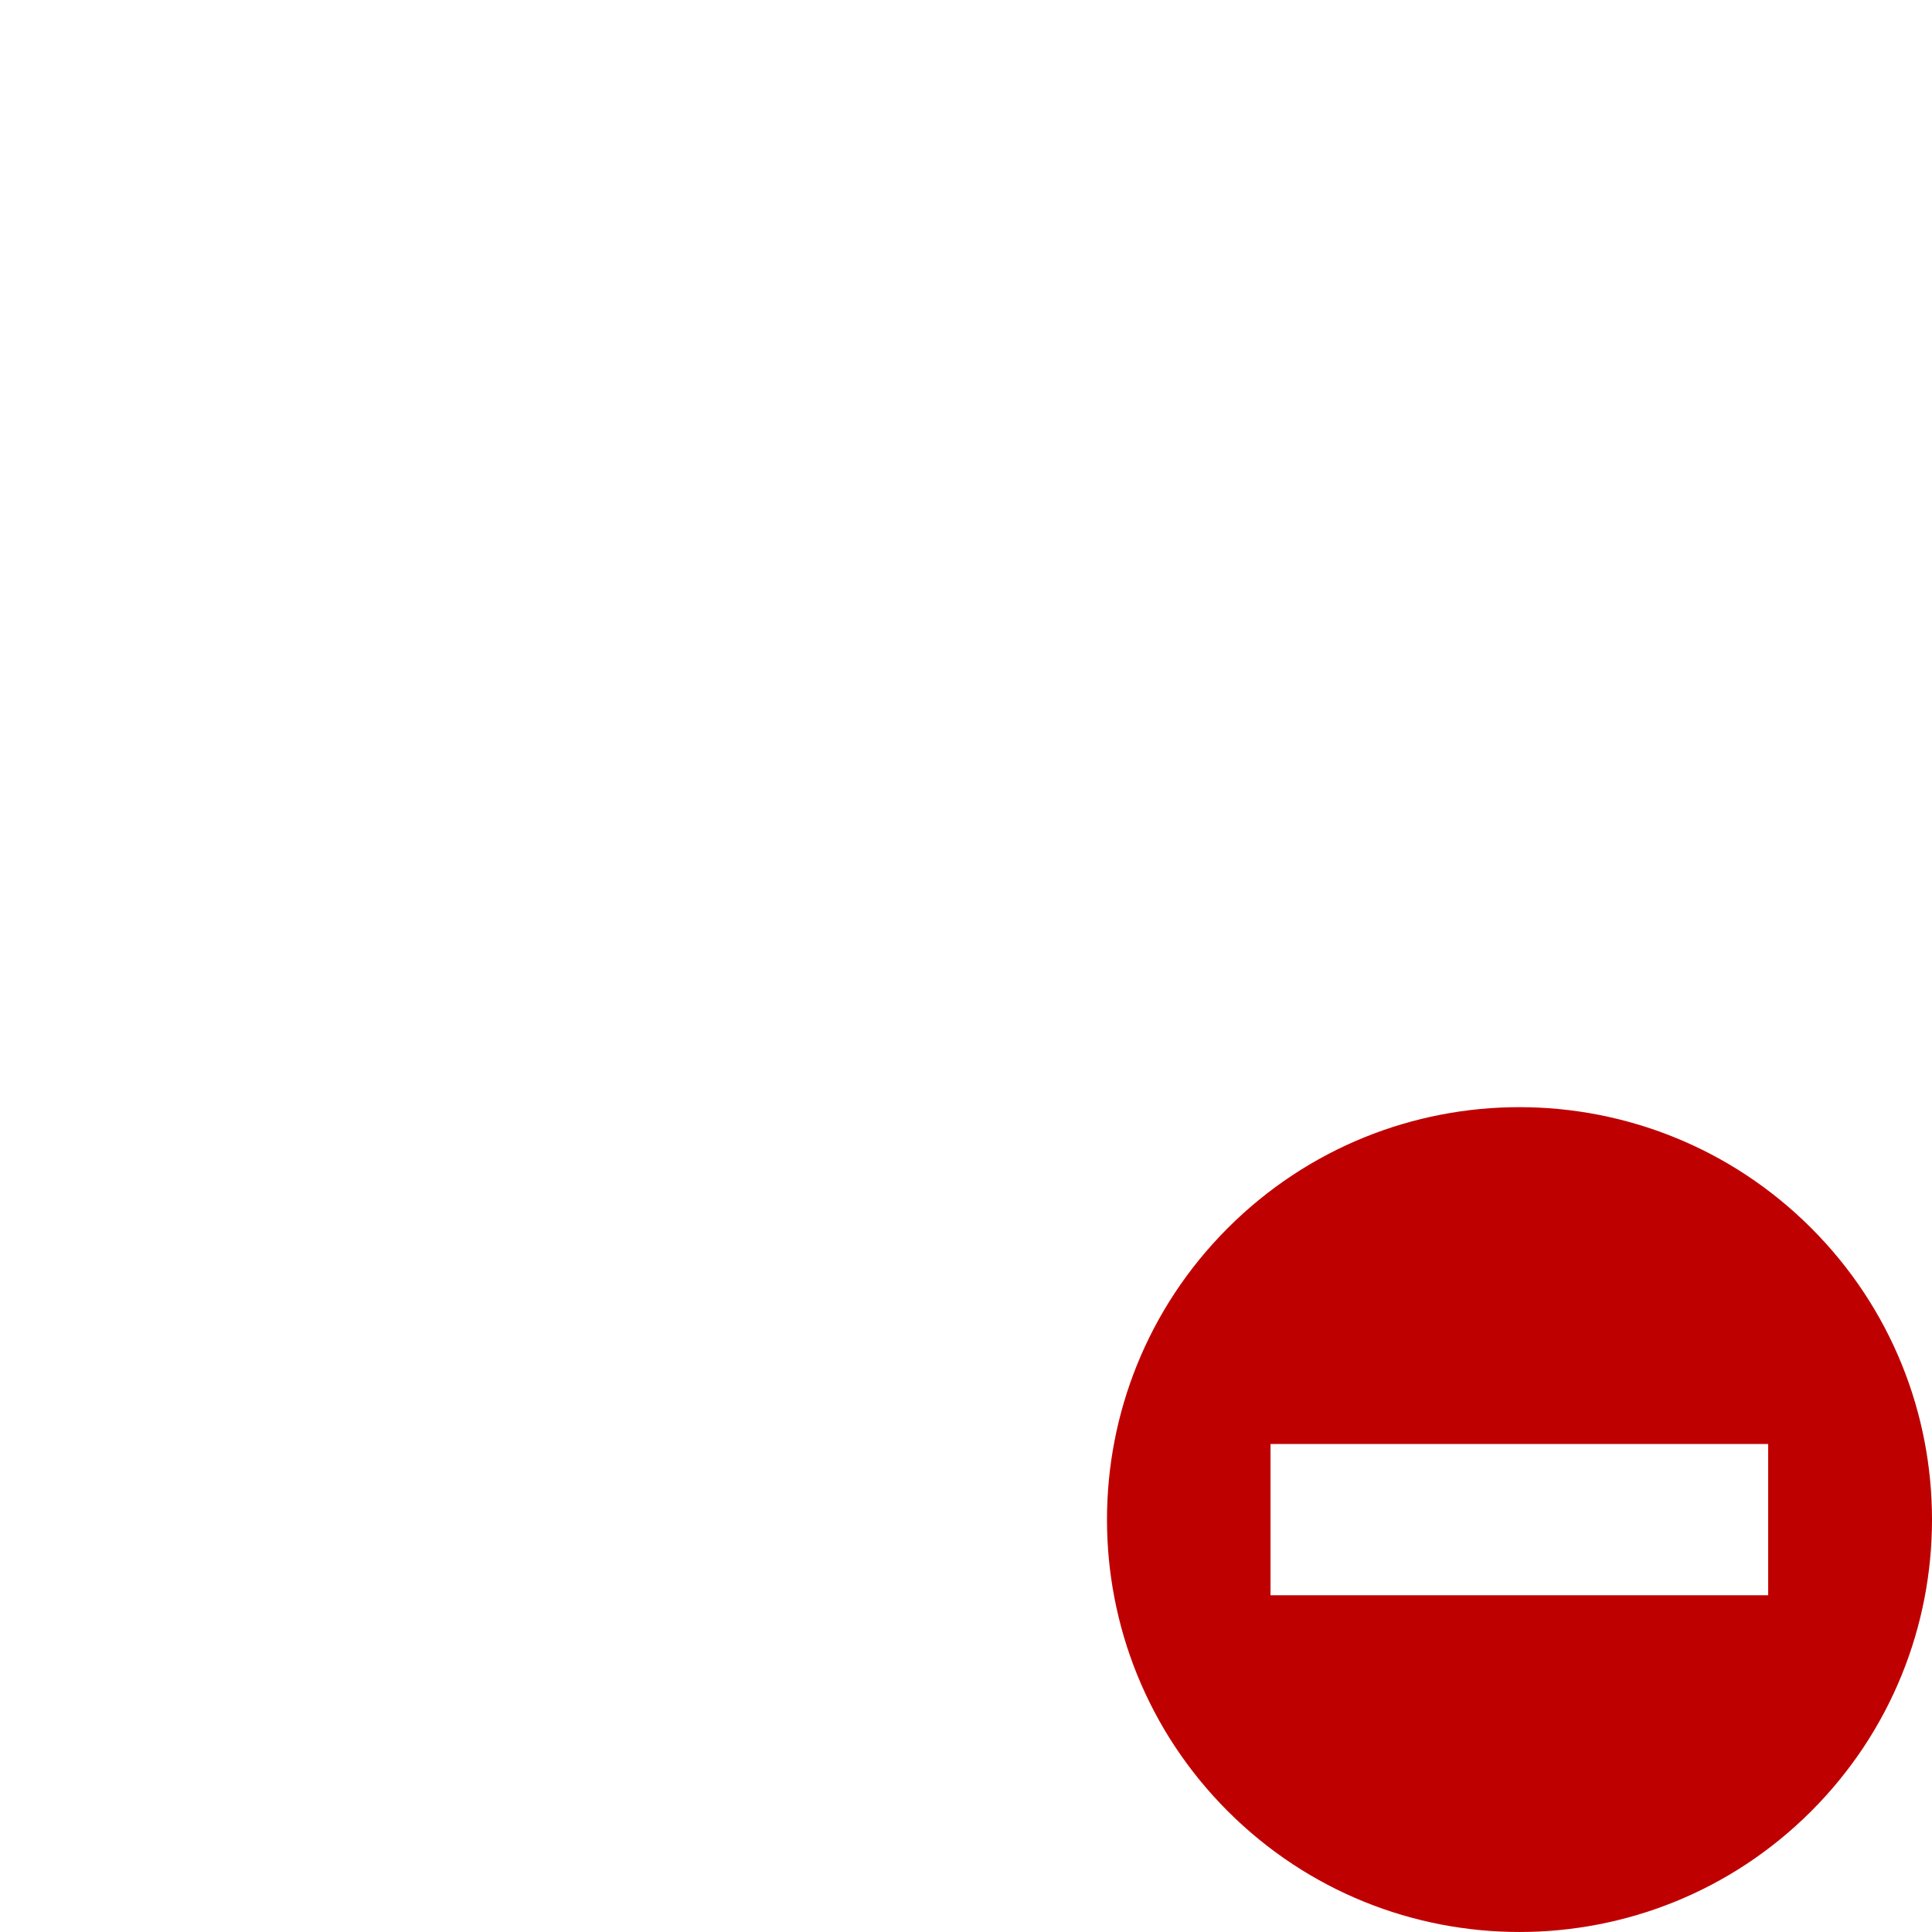
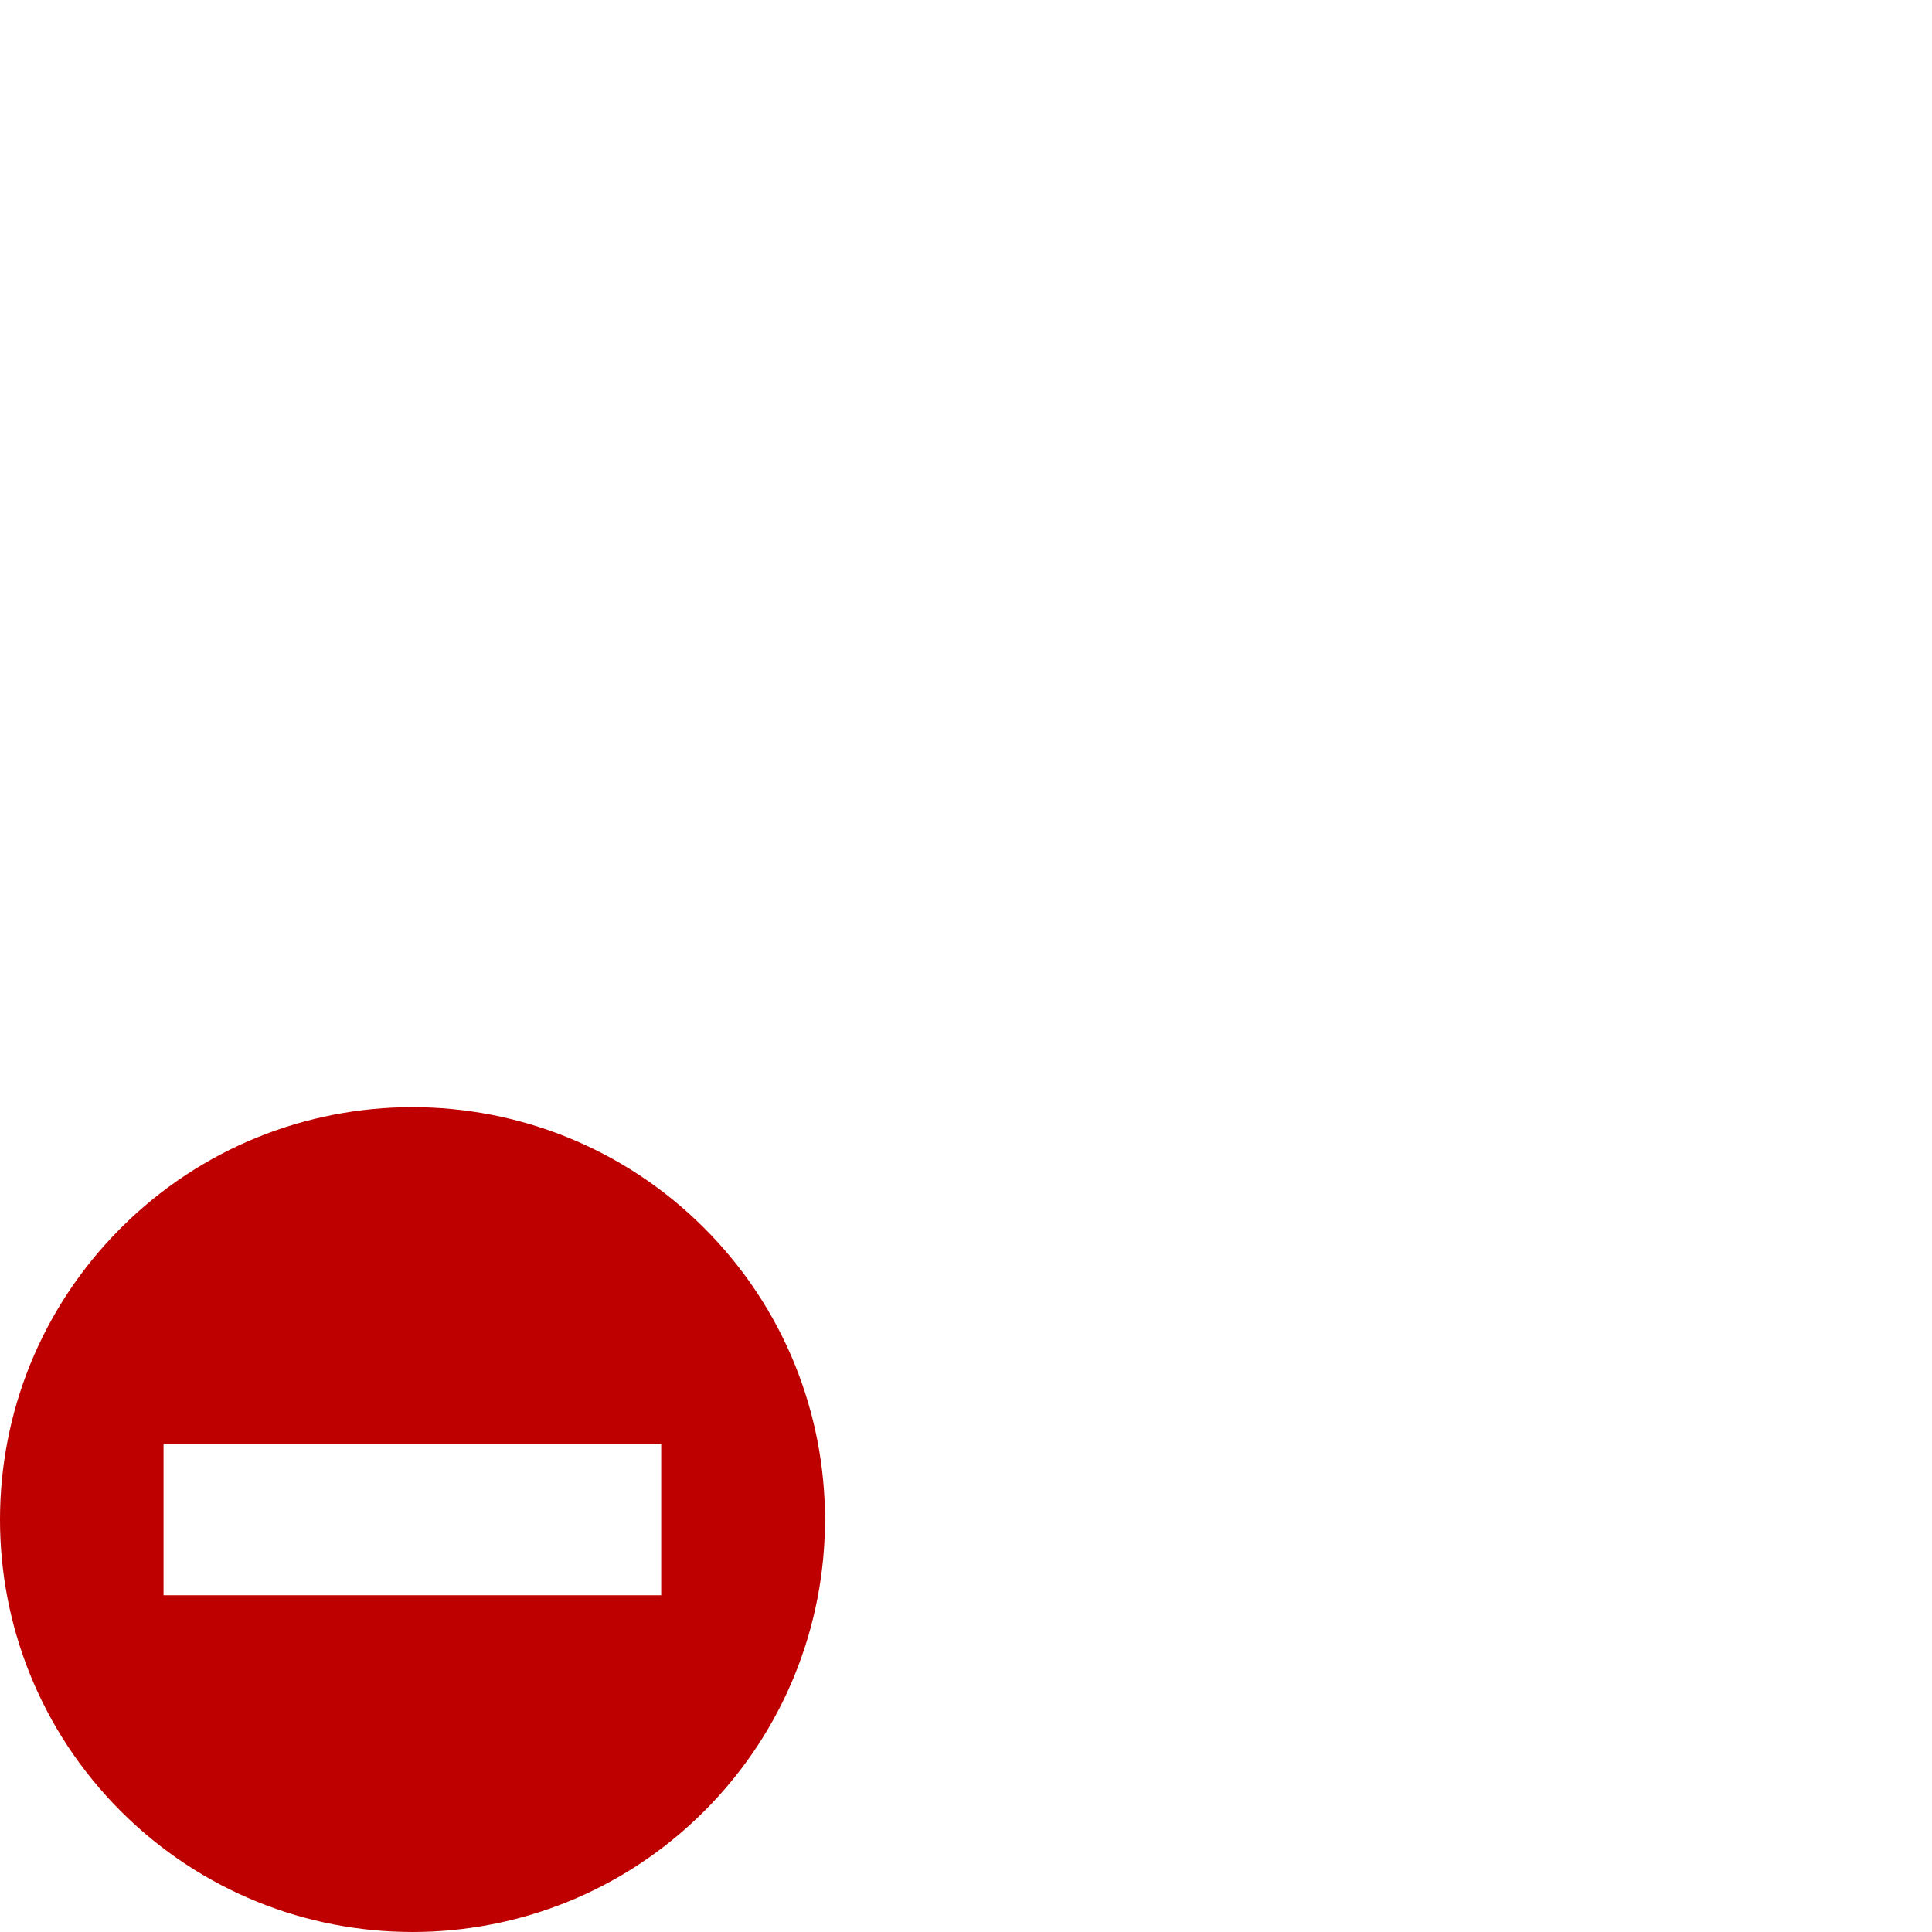
- <svg xmlns="http://www.w3.org/2000/svg" width="128" height="128" version="1.1">
-   <path id="shape" d="m 100.661,73.352 c -6.994,0 -13.982,2.675 -19.317,8.01 -10.671,10.671 -10.671,27.964 0,38.634 10.671,10.671 27.982,10.671 38.653,0 10.671,-10.671 10.671,-27.964 0,-38.634 -5.335,-5.335 -12.342,-8.01 -19.336,-8.01 z m 16.486,22.316 0,10.022 -32.972,0 0,-10.022 z" style="fill:#bf0000;fill-opacity:1;stroke:none" />
+ <svg xmlns="http://www.w3.org/2000/svg" id="svg9" version="1.1" height="128" width="128">
+   <defs id="defs13" />
+   <path style="fill:#bf0000;fill-opacity:1;stroke:none" d="m 27.32,73.352 c -6.994,0 -13.982,2.675 -19.317,8.01 -10.671,10.671 -10.671,27.964 0,38.634 10.671,10.671 27.982,10.671 38.653,0 10.671,-10.671 10.671,-27.964 0,-38.634 -5.335,-5.335 -12.342,-8.01 -19.336,-8.01 z m 16.486,22.316 v 10.022 H 10.835 V 95.669 Z" id="shape" />
</svg>
